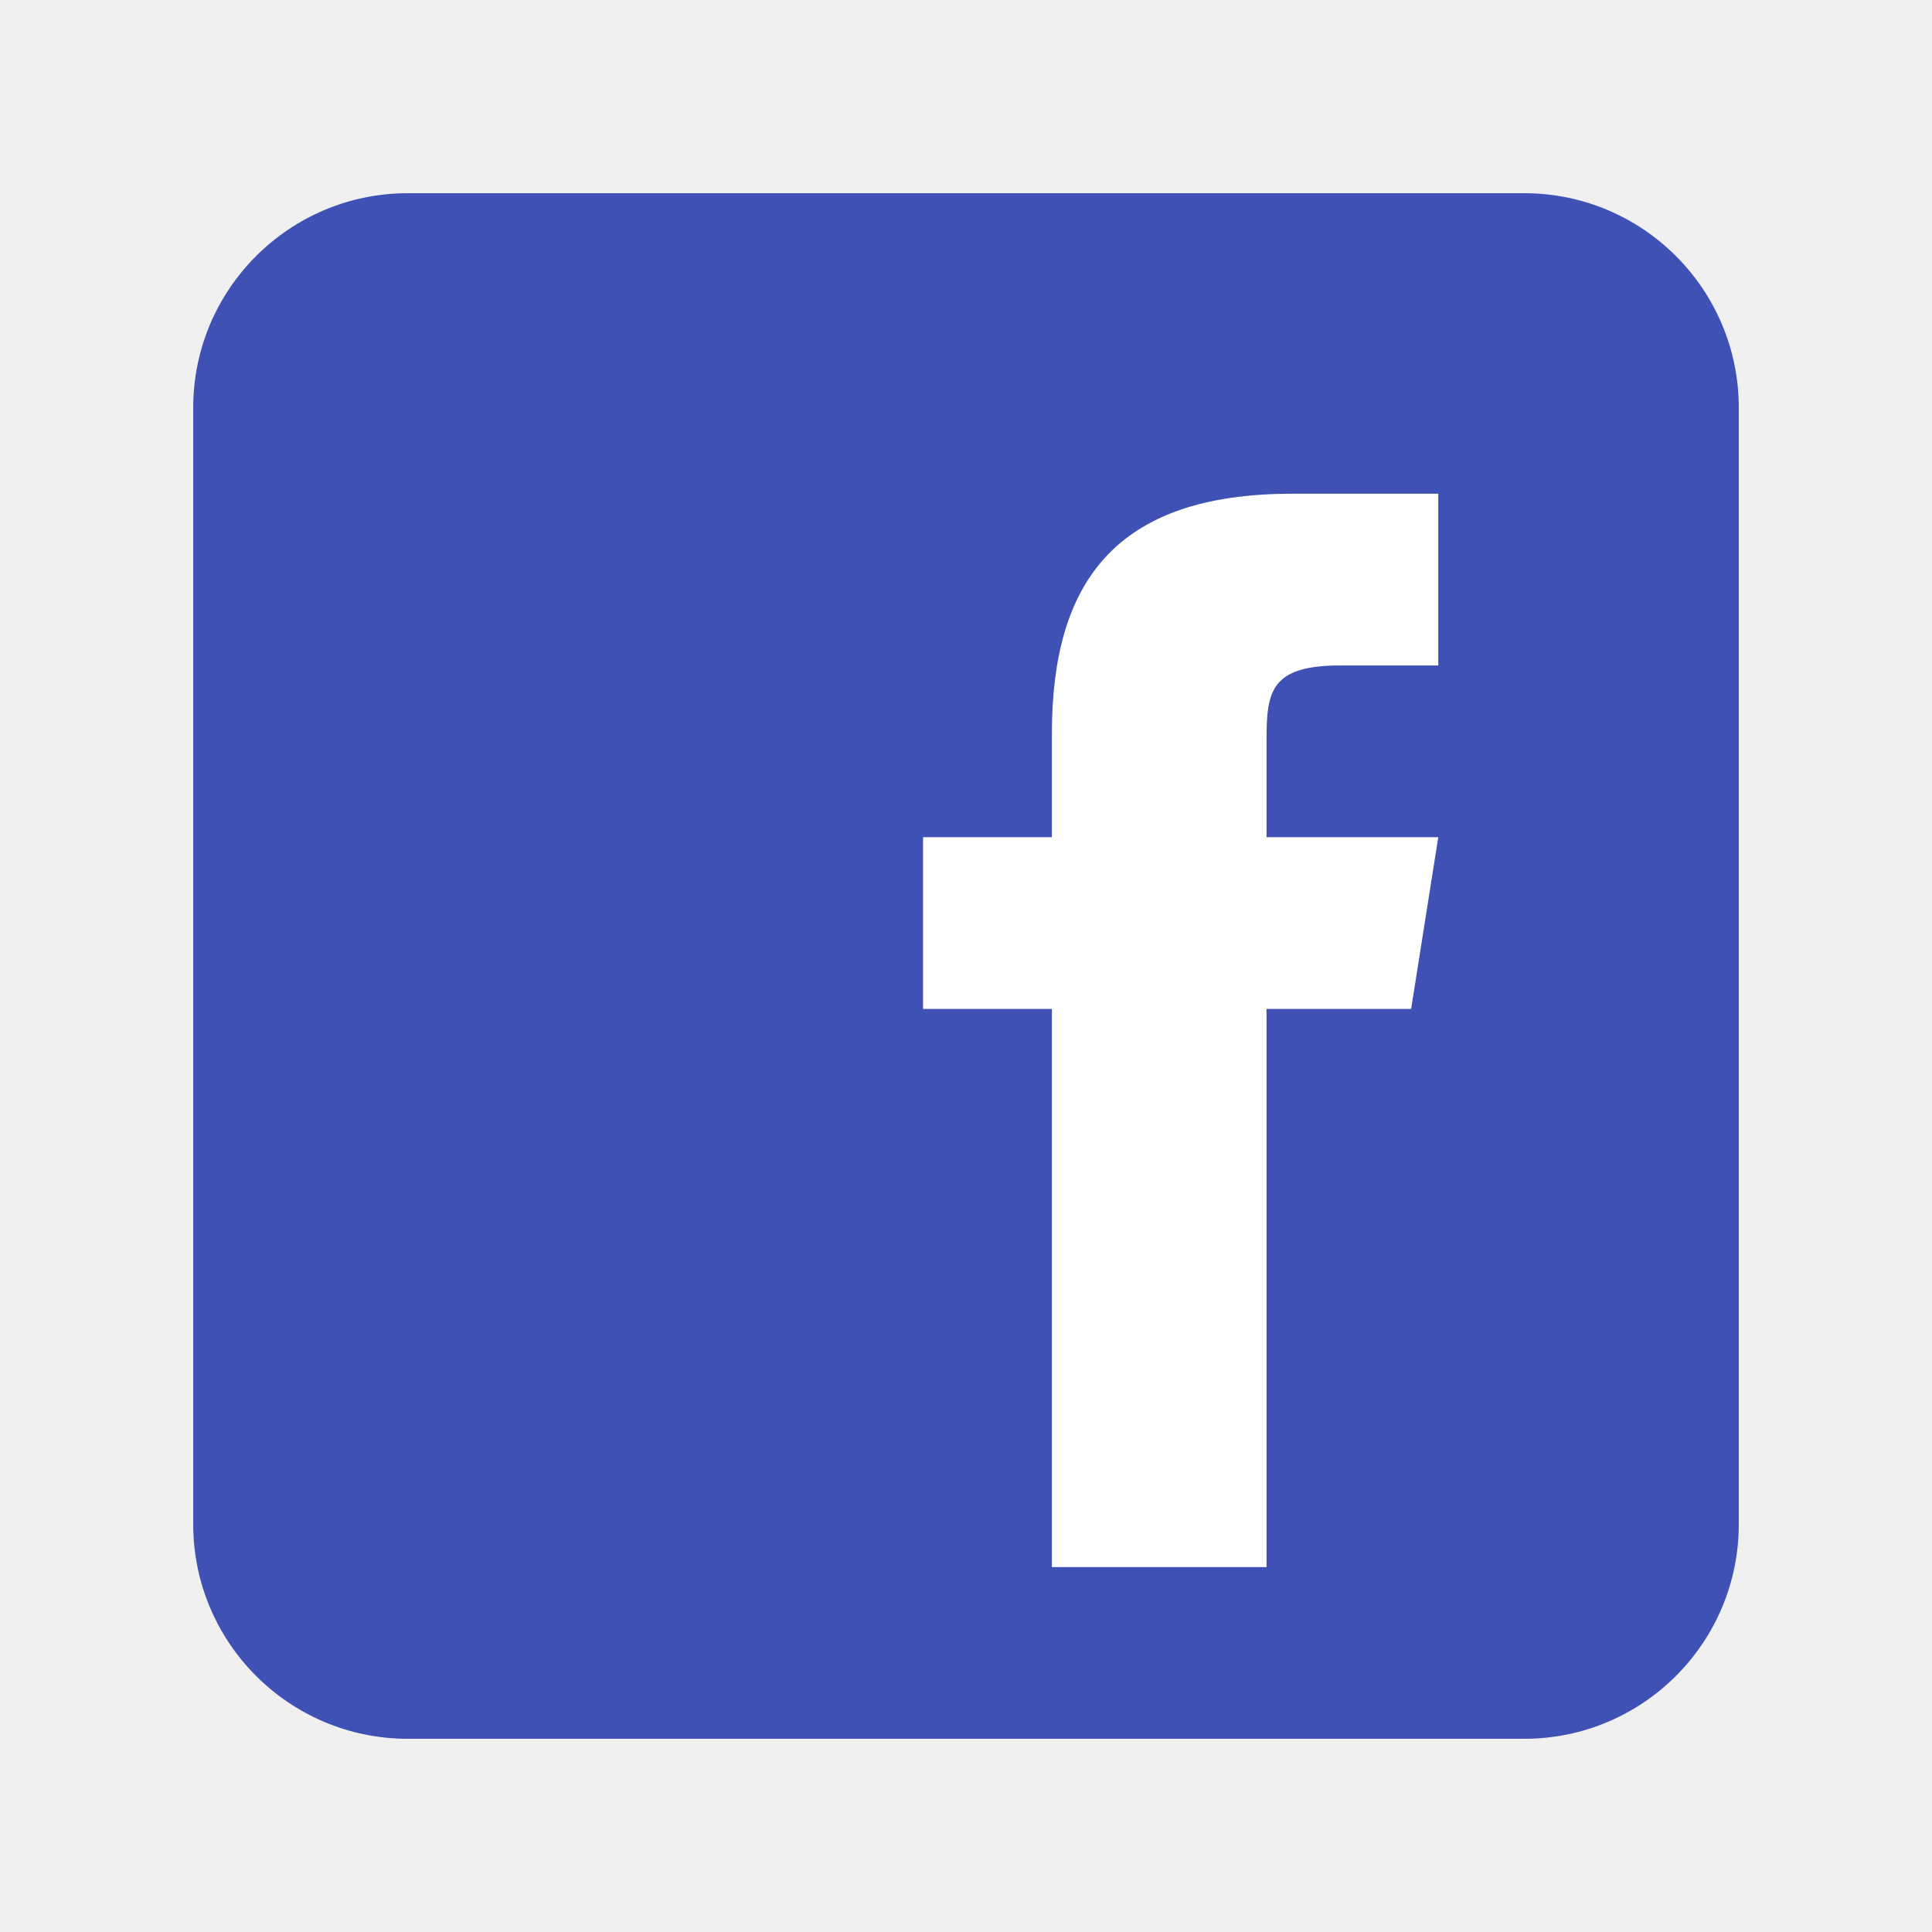
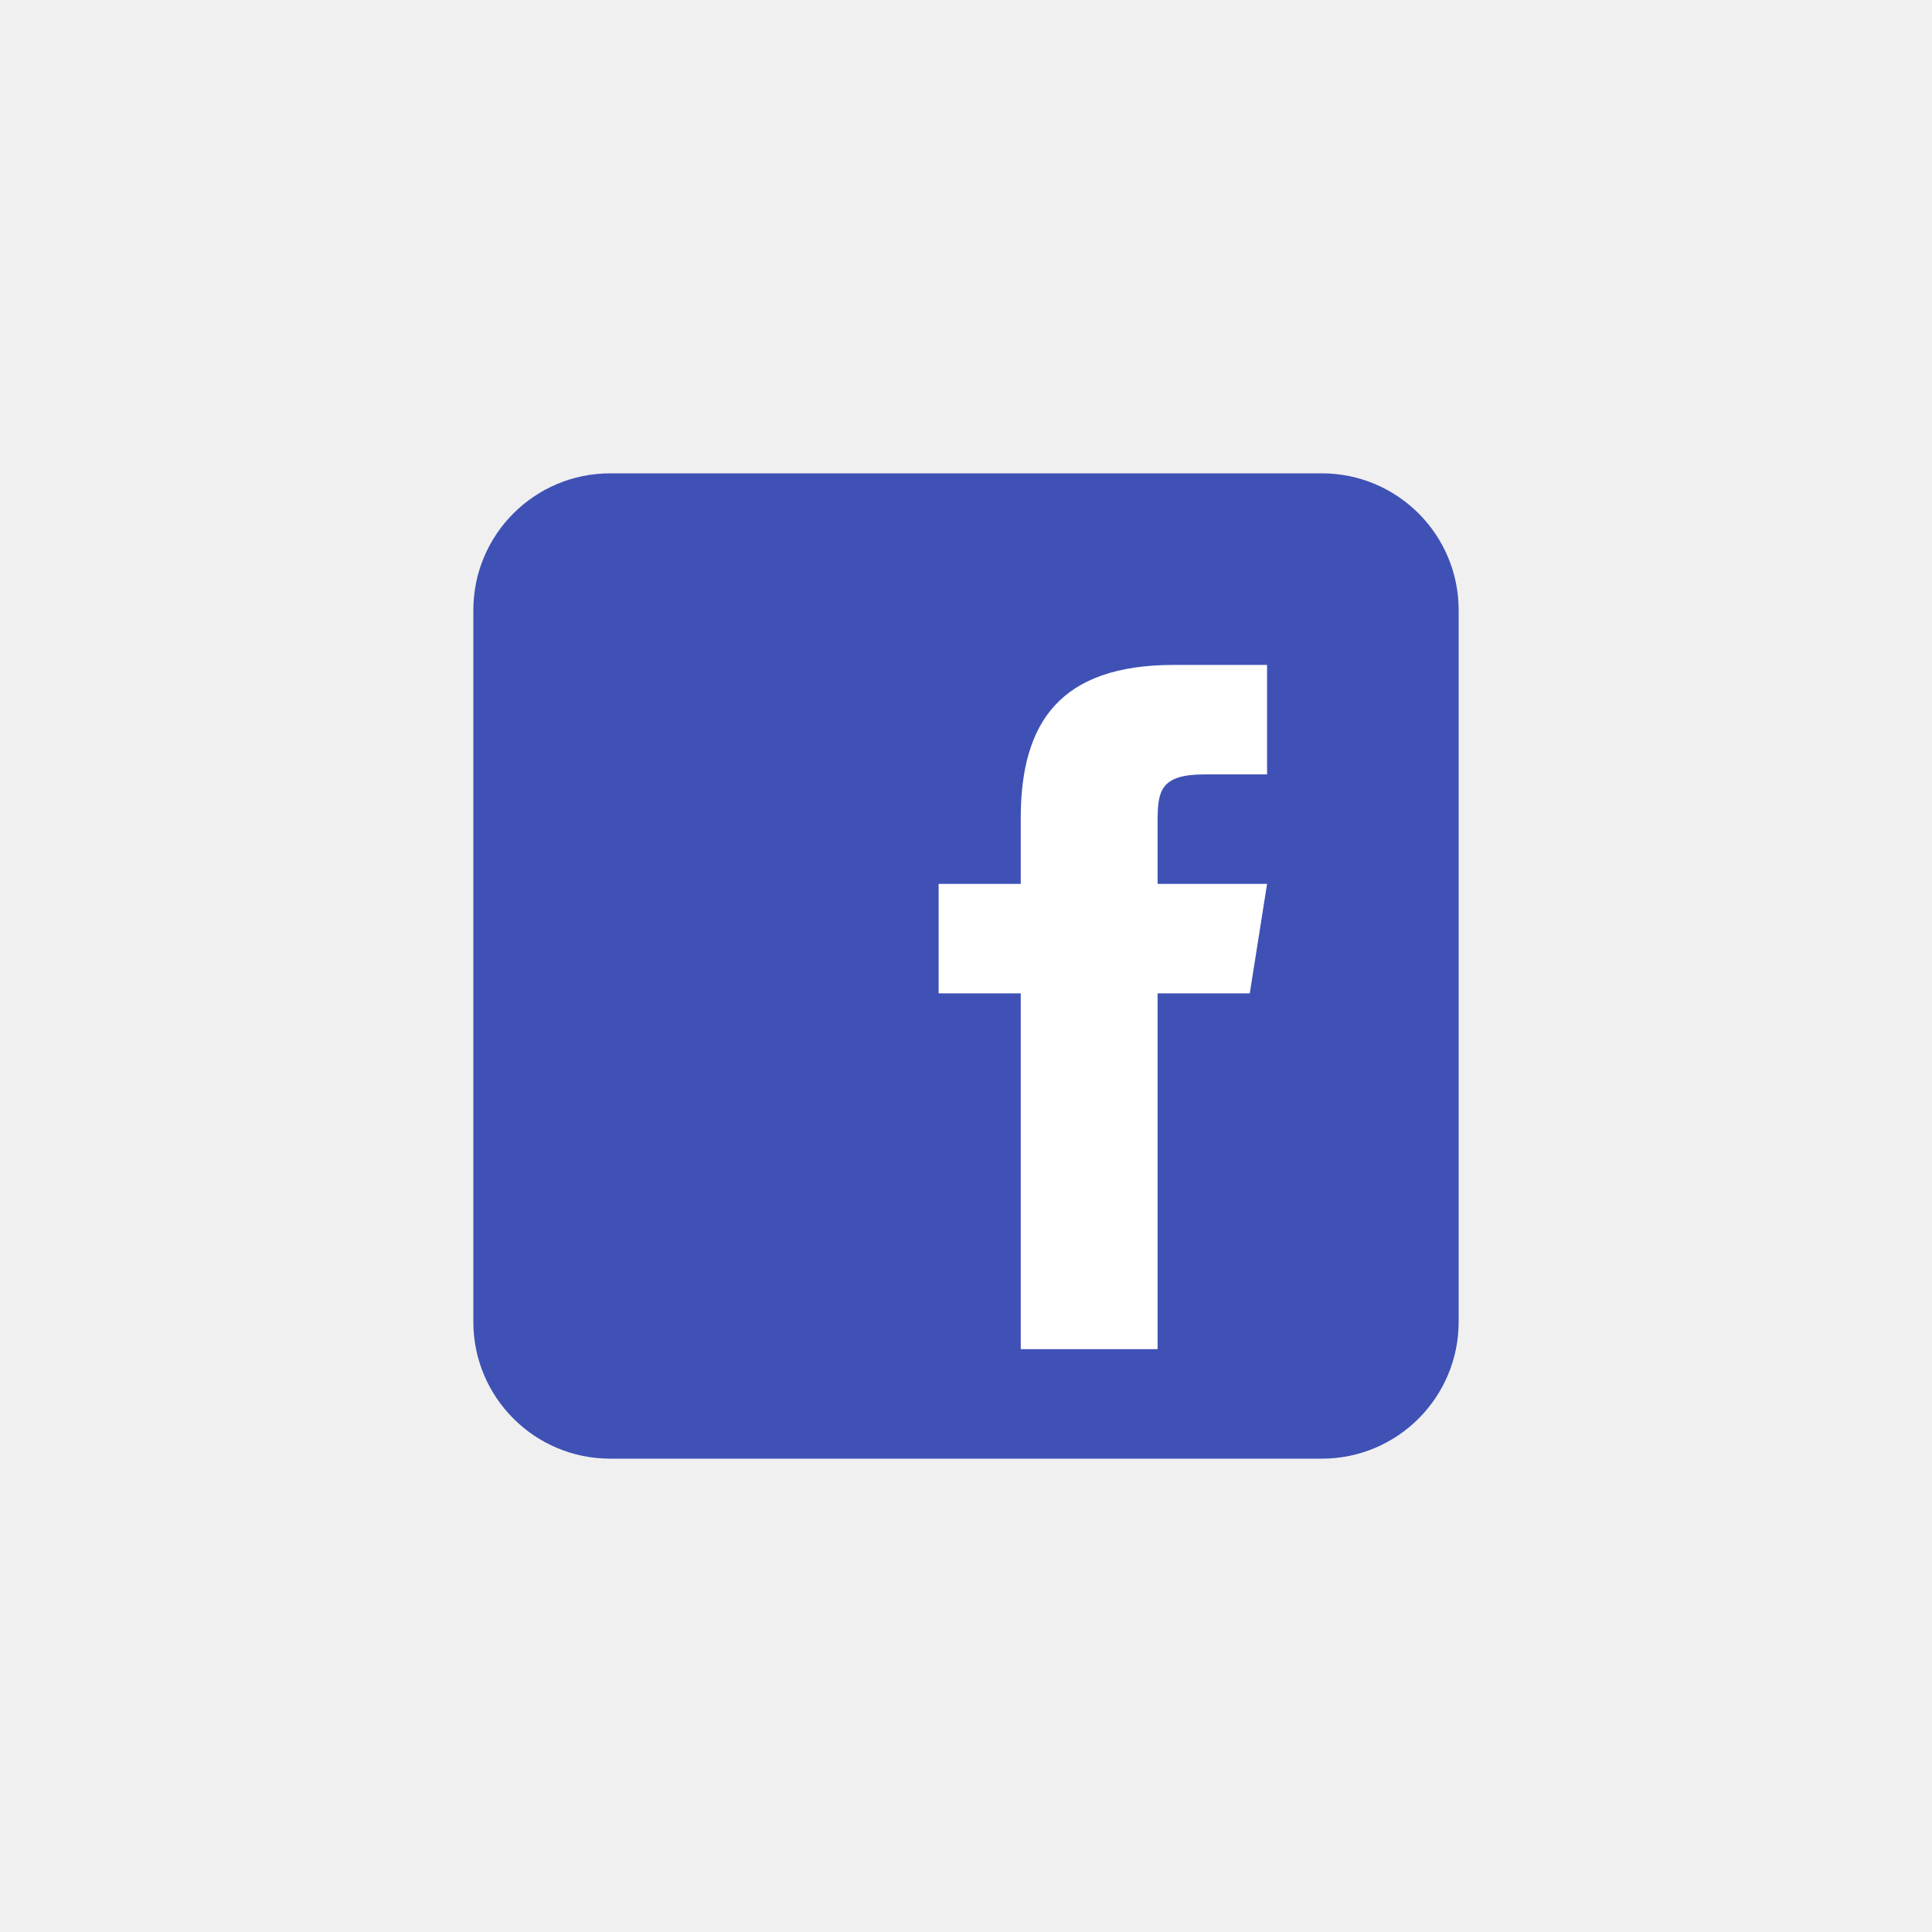
<svg xmlns="http://www.w3.org/2000/svg" viewBox="0 0 48 48">
-   <g transform="translate(-1.6 -1.6) scale(1.066667)">
+   <g transform="translate(7.68 7.68) scale(0.68)">
    <g transform="translate(0 0) scale(1)">
      <path fill="#3F51B5" d="M42,37c0,2.762-2.238,5-5,5H11c-2.761,0-5-2.238-5-5V11c0-2.762,2.239-5,5-5h26c2.762,0,5,2.238,5,5V37z" />
      <path fill="#FFFFFF" d="M34.368,25H31v13h-5V25h-3v-4h3v-2.41c0.002-3.508,1.459-5.59,5.592-5.59H35v4h-2.287C31.104,17,31,17.6,31,18.723V21h4L34.368,25z" />
    </g>
  </g>
</svg>
